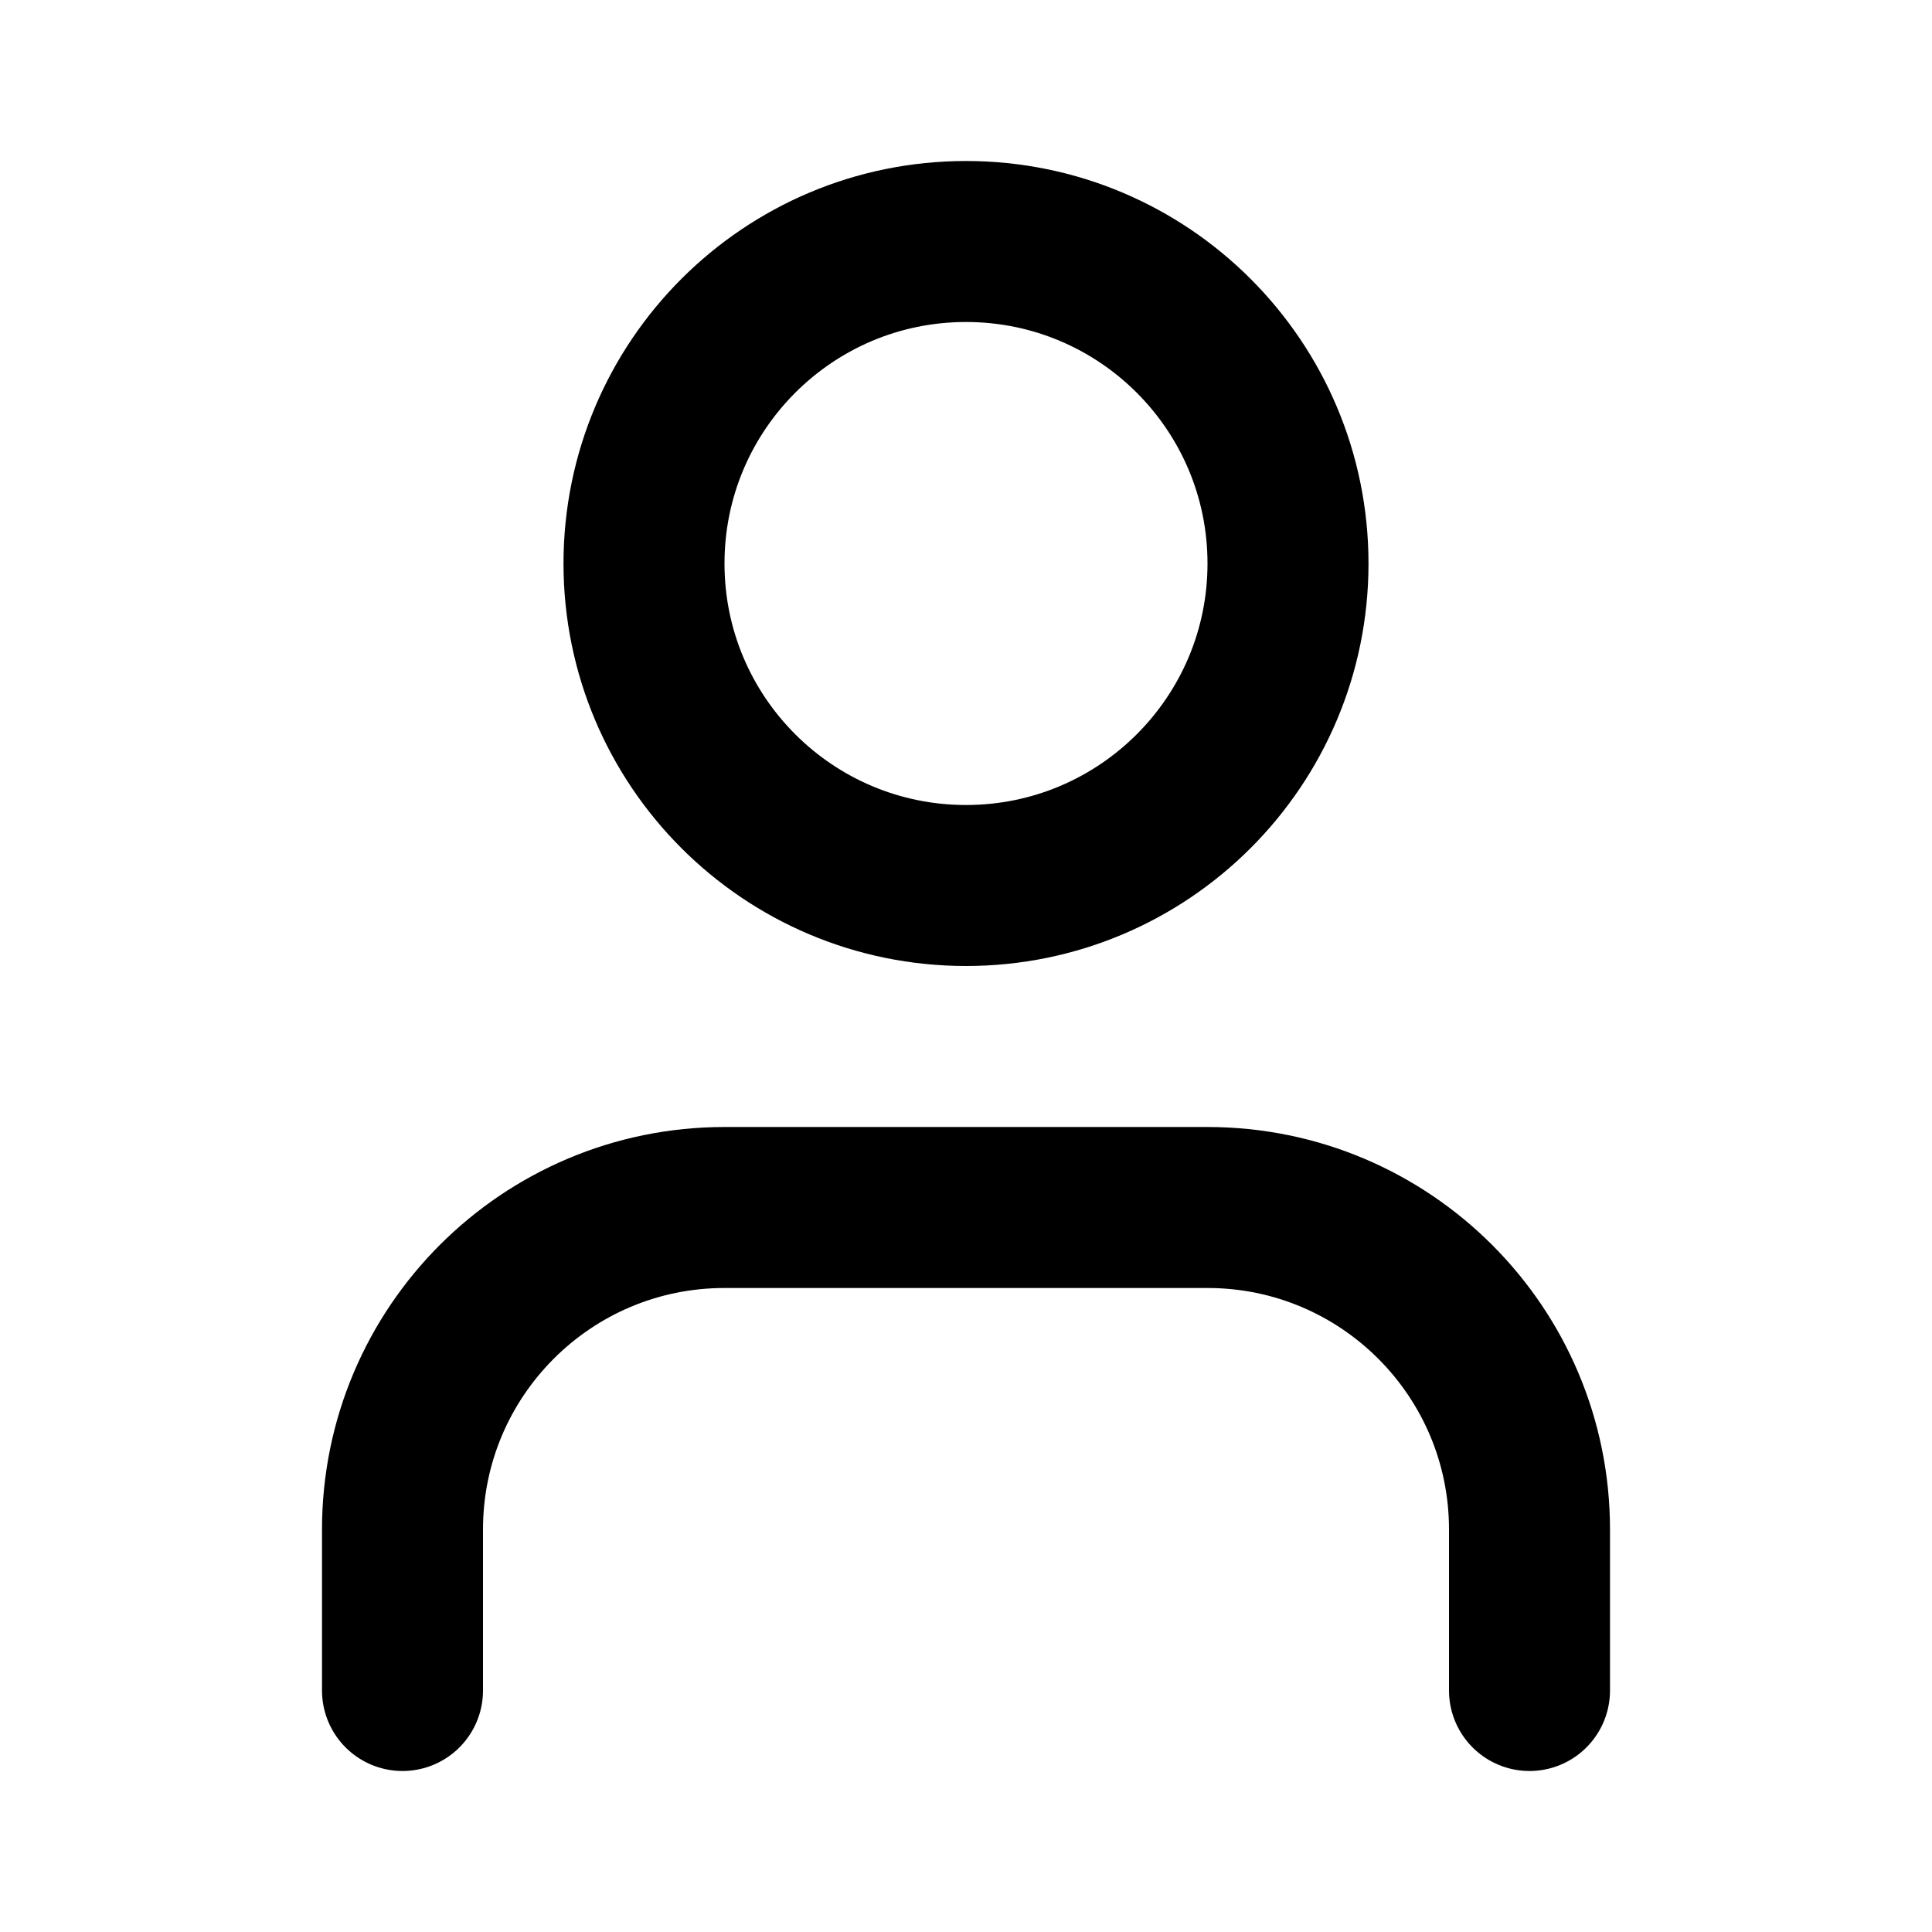
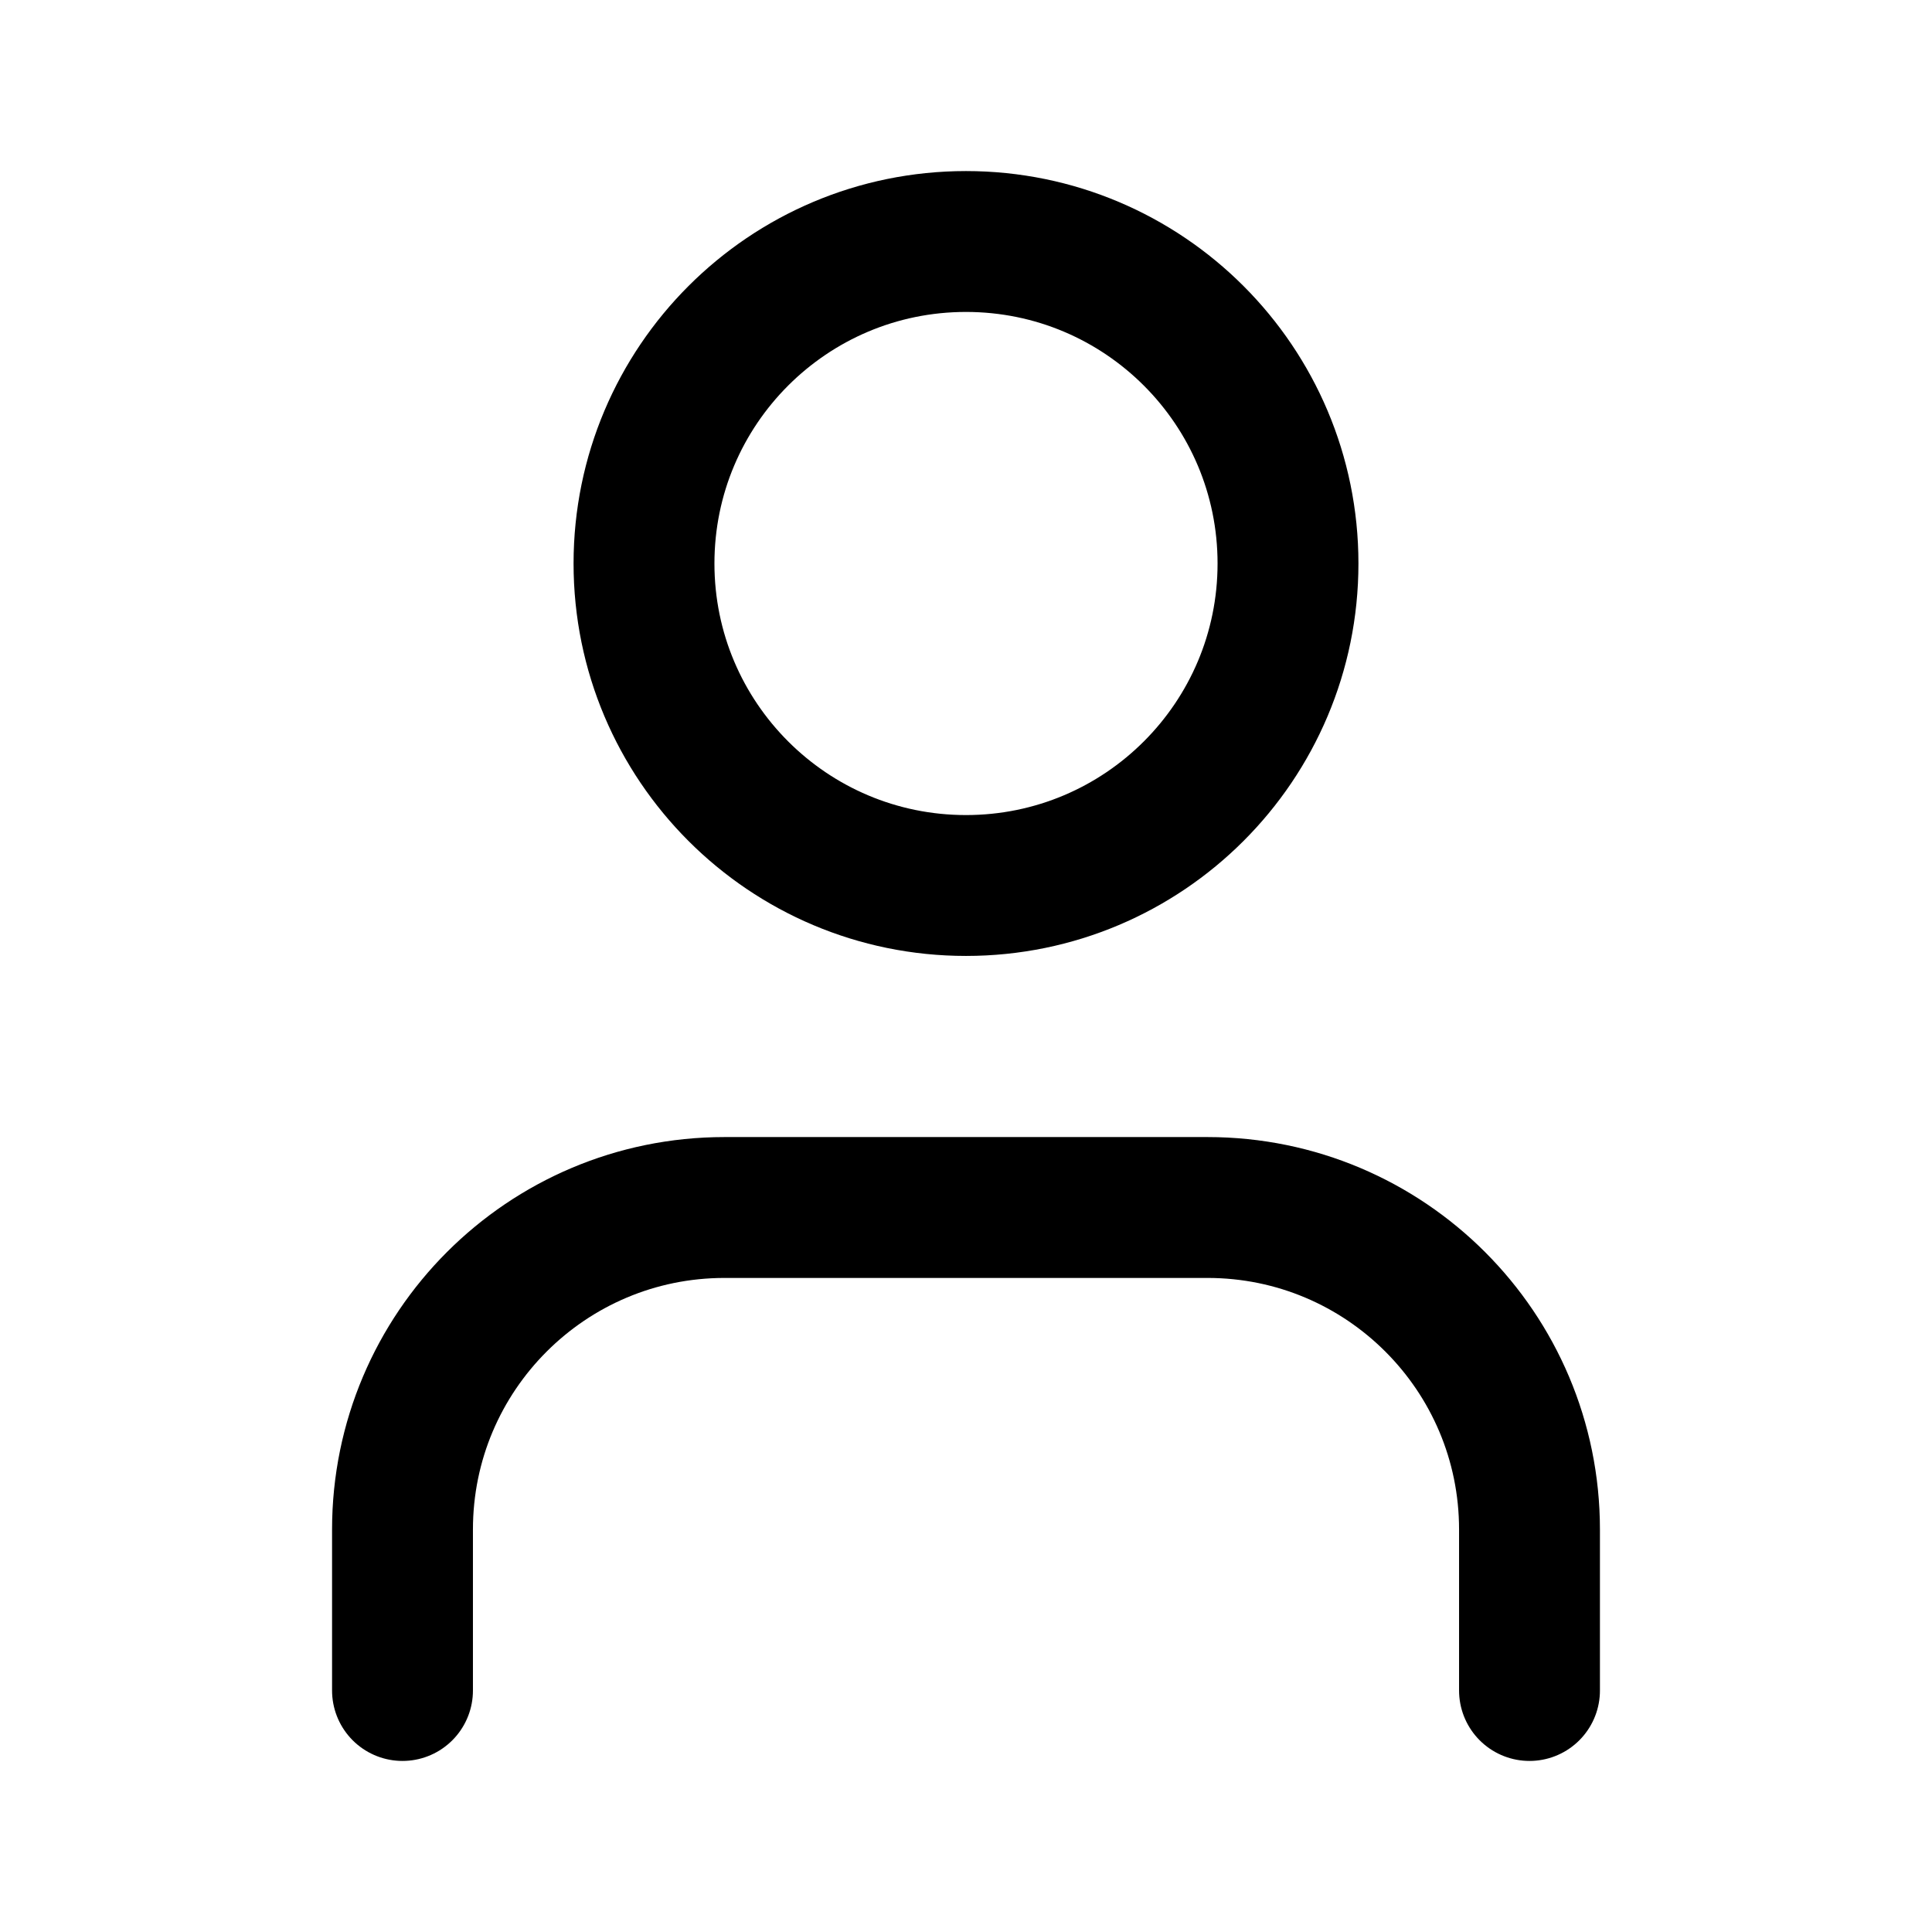
- <svg xmlns="http://www.w3.org/2000/svg" width="24" height="24" viewBox="0 0 24 24" fill="none" stroke="currentColor" stroke-width="2" stroke-linecap="round" stroke-linejoin="round">
+ <svg xmlns="http://www.w3.org/2000/svg" width="24" height="24" viewBox="0 0 24 24" fill="none" stroke="currentColor" stroke-width="1.75" stroke-linecap="round" stroke-linejoin="round">
  <path d="M19 21v-2a4 4 0 0 0-4-4H9a4 4 0 0 0-4 4v2" />
  <circle cx="12" cy="7" r="4" />
</svg>
